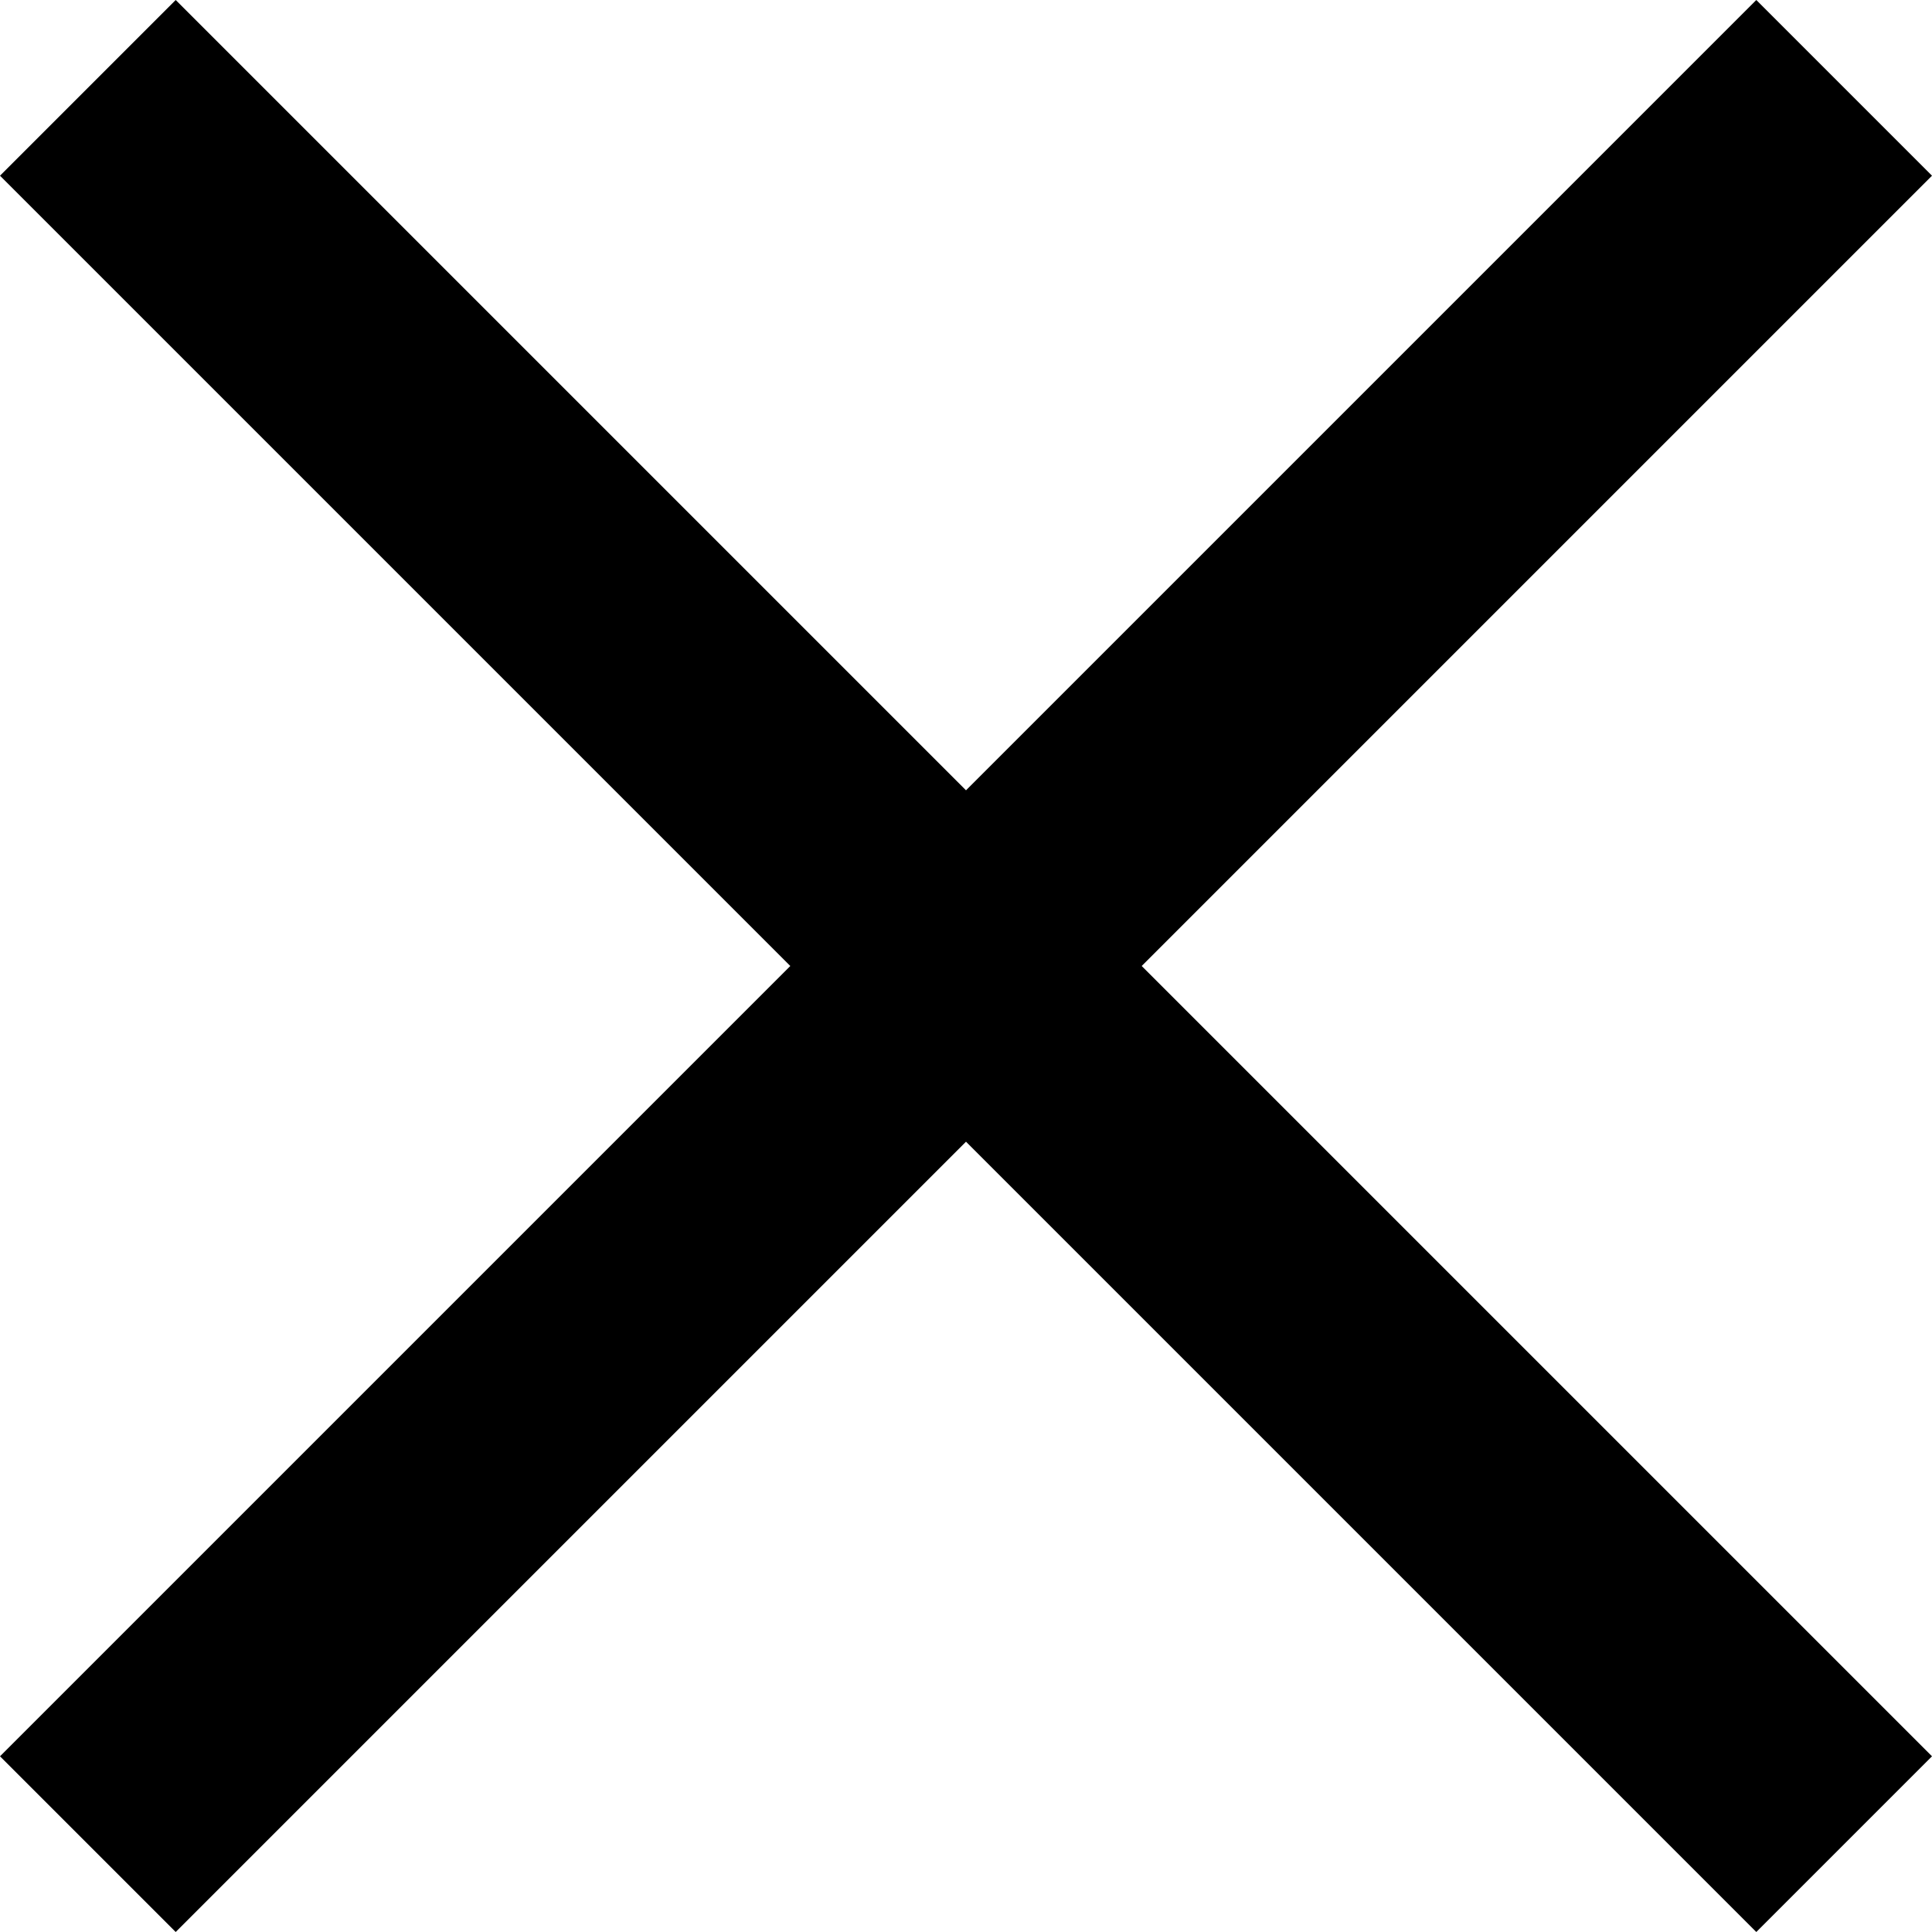
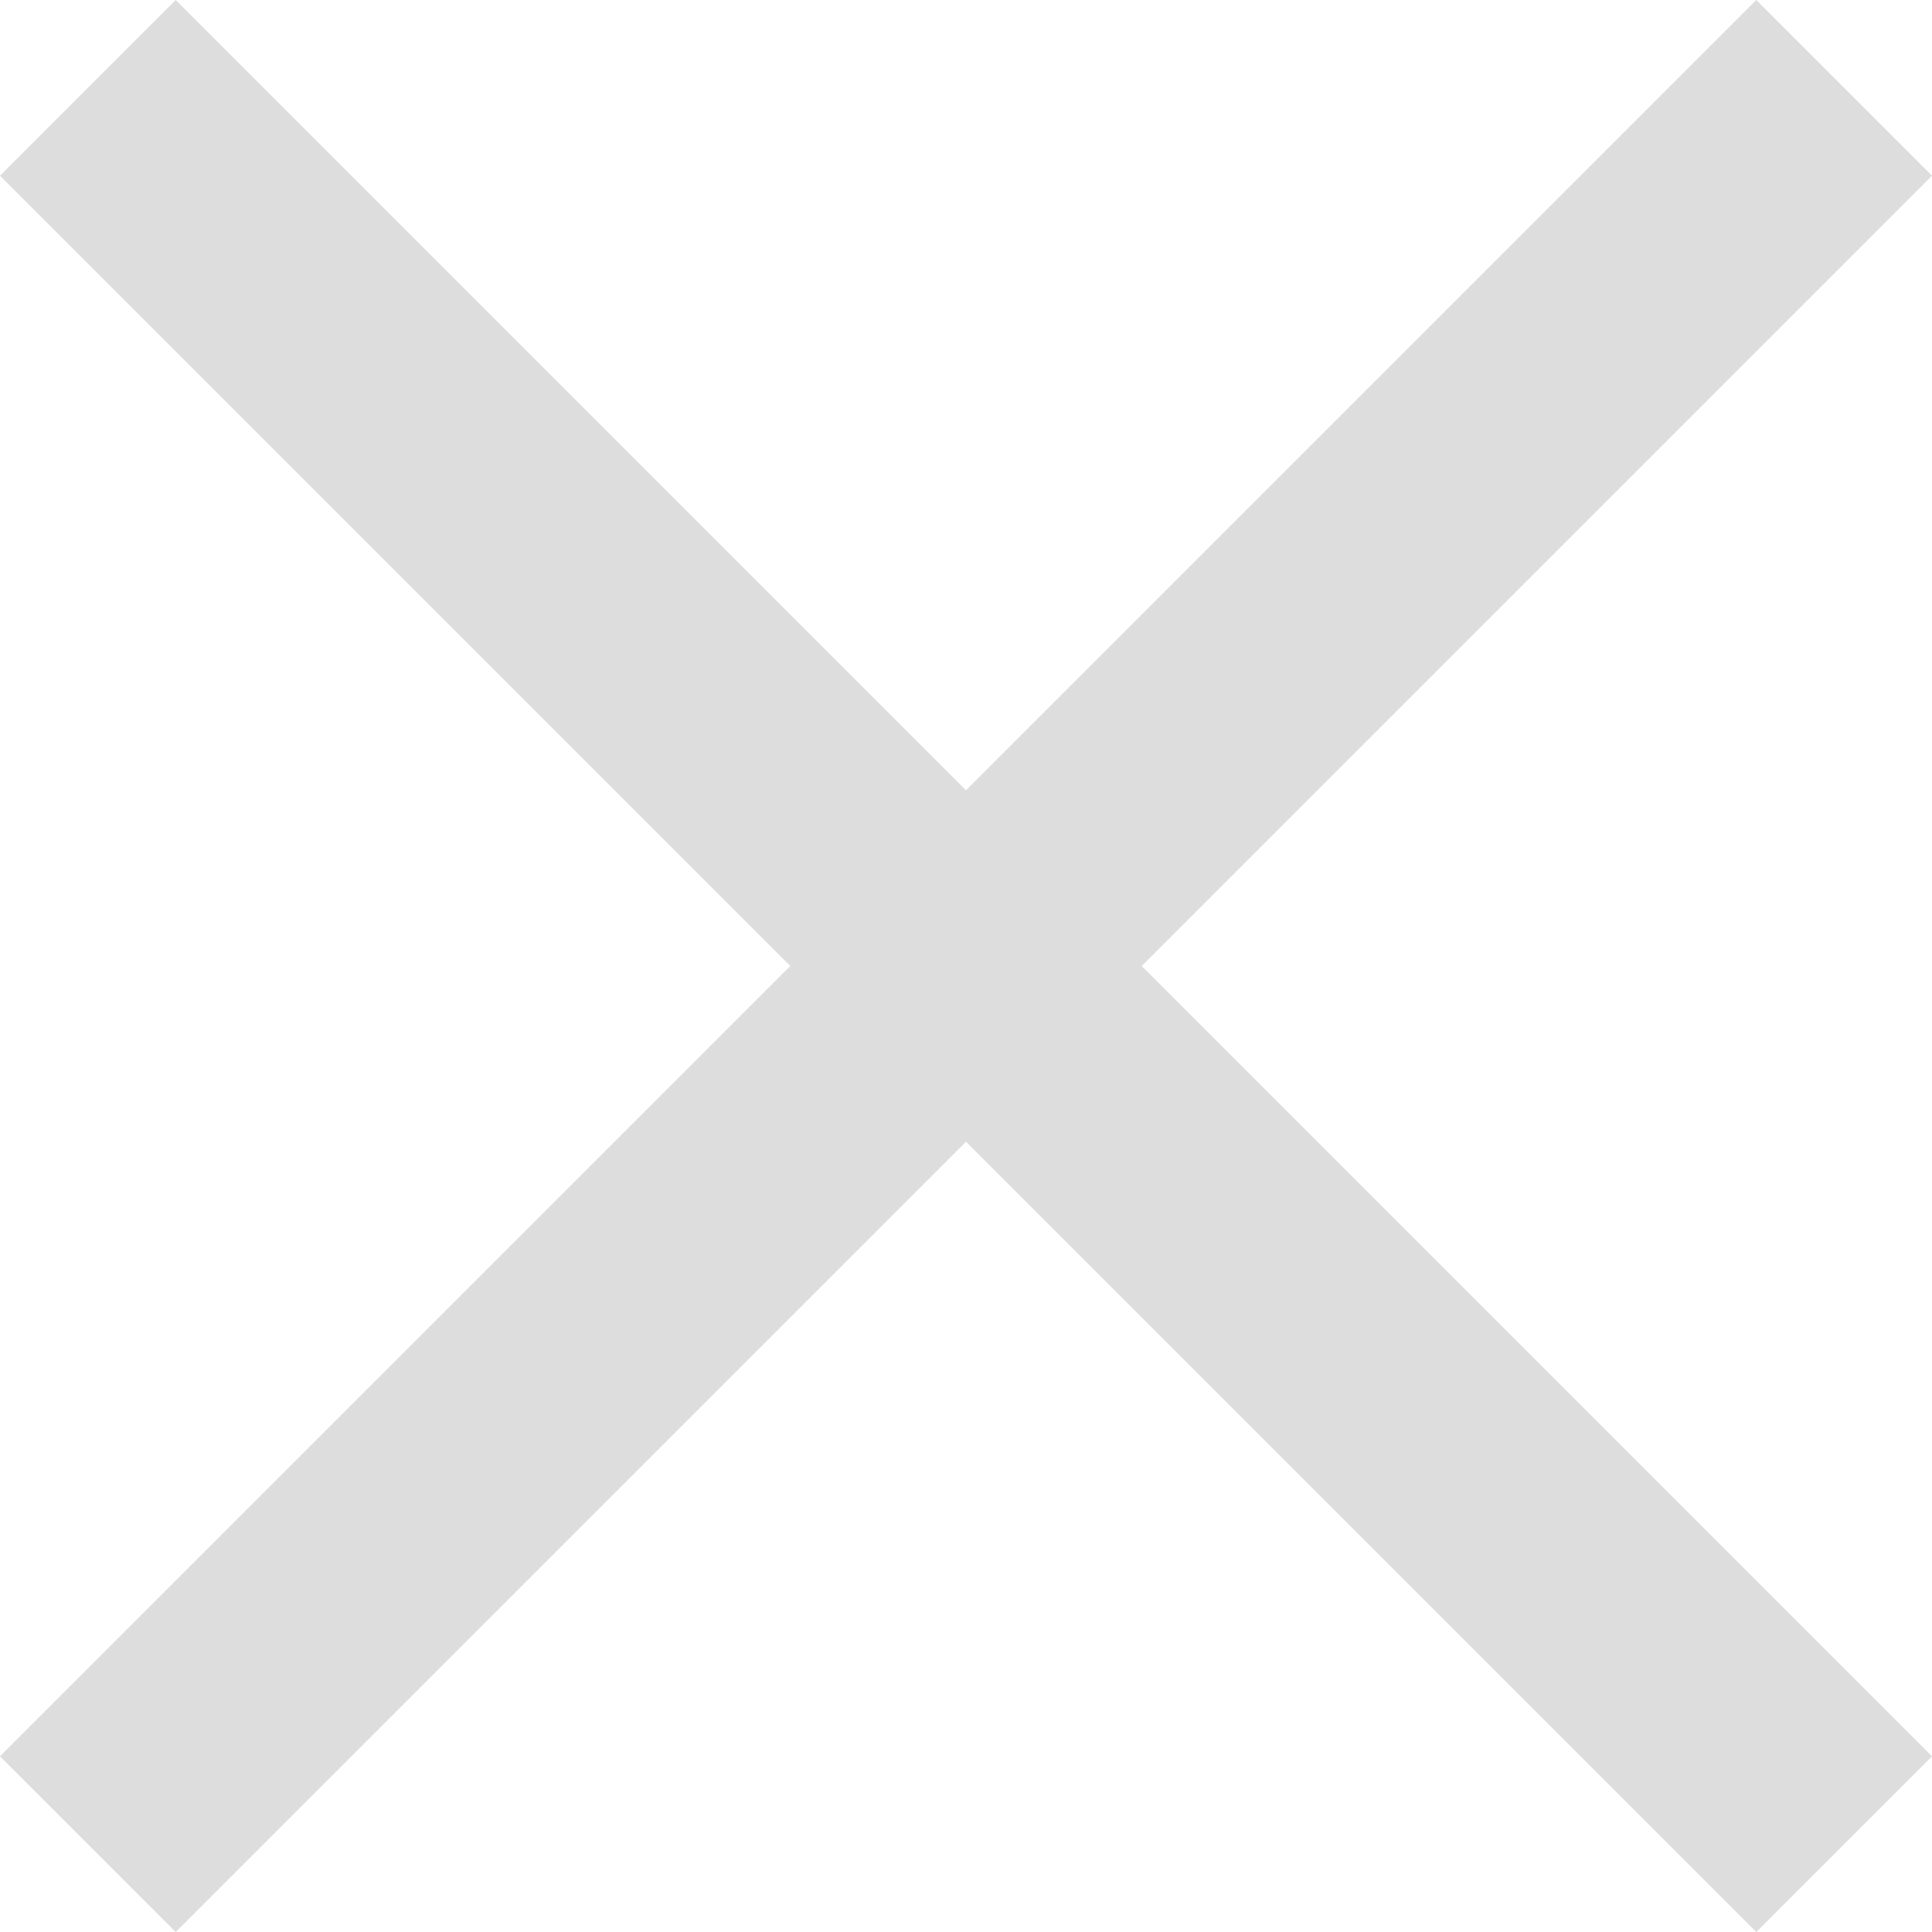
- <svg xmlns="http://www.w3.org/2000/svg" fill="#000000" width="800px" height="800px" viewBox="0 0 16 16">
+ <svg xmlns="http://www.w3.org/2000/svg" fill="#ddd" width="800px" height="800px" viewBox="0 0 16 16">
  <path d="M0 14.545L1.455 16 8 9.455 14.545 16 16 14.545 9.455 8 16 1.455 14.545 0 8 6.545 1.455 0 0 1.455 6.545 8z" fill-rule="evenodd" />
</svg>
